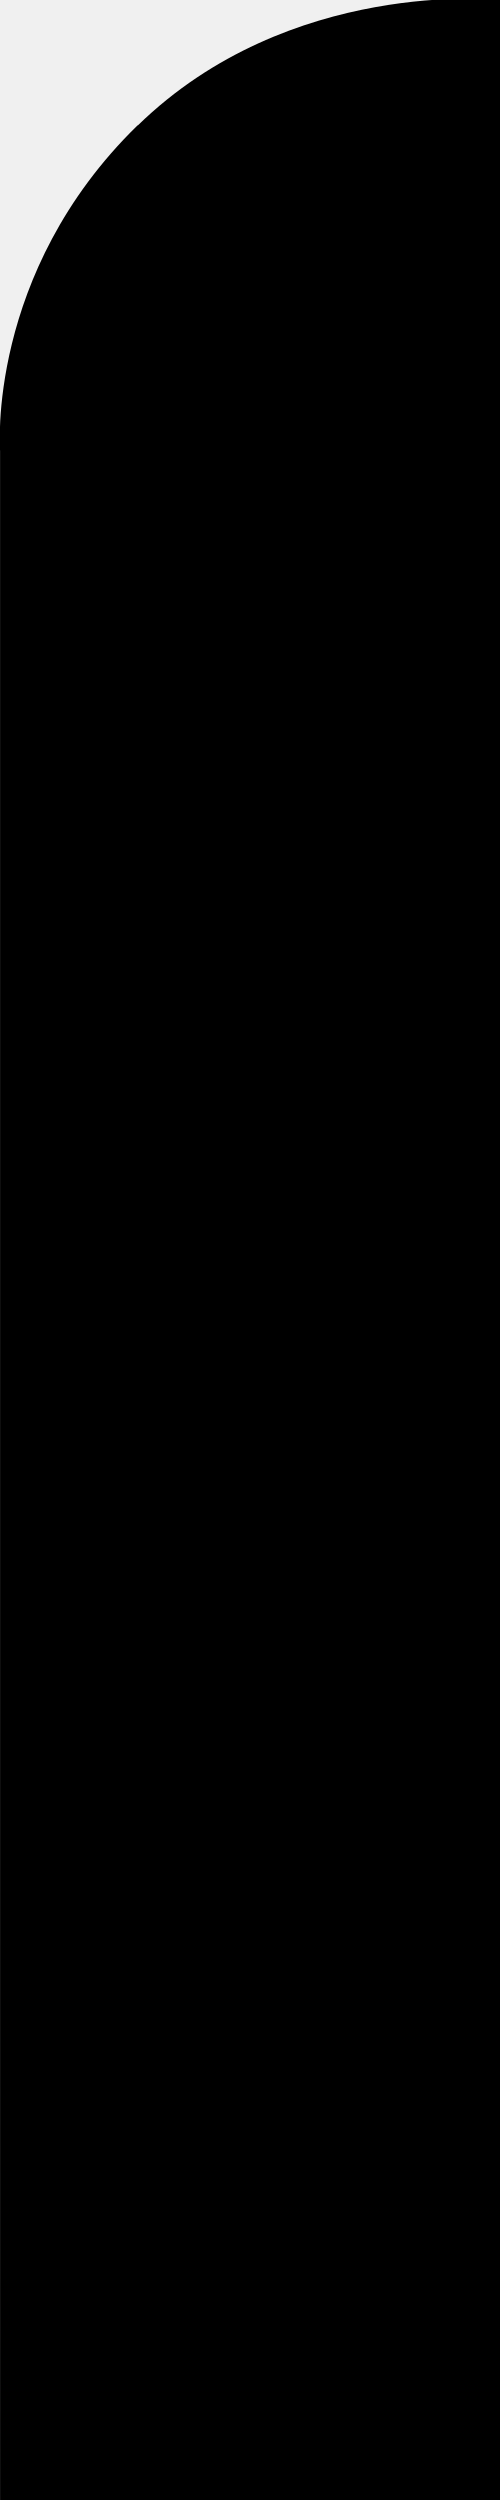
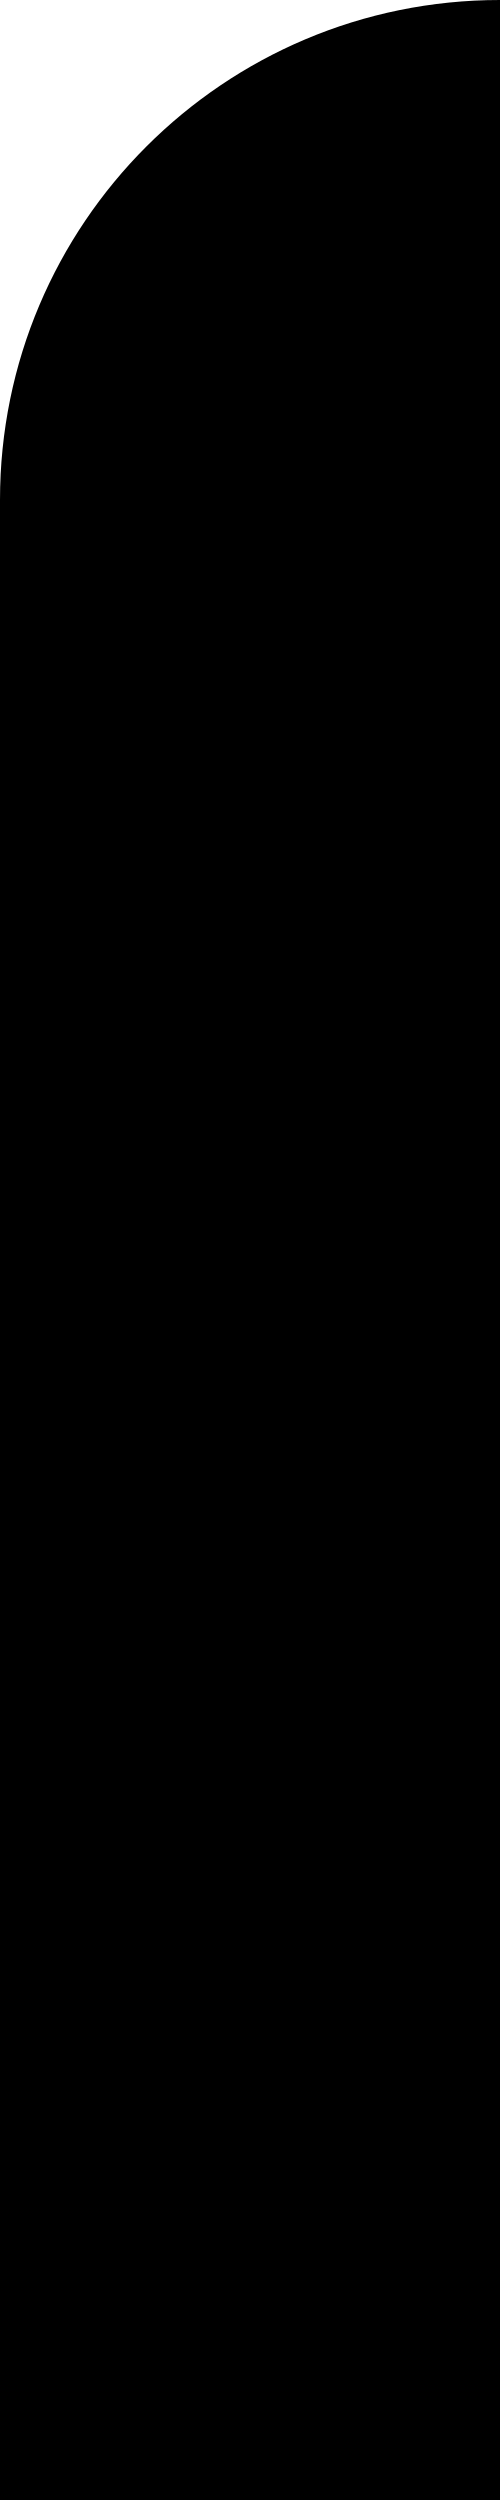
- <svg xmlns="http://www.w3.org/2000/svg" width="6" height="30" viewBox="0 0 1.587 7.937" version="1.1" id="svg1" xml:space="preserve">
-   <defs id="defs1" />
-   <g id="layer1" transform="translate(0,-289.0625)">
-     <path id="rect1" style="stroke-width:0.265;stroke-linecap:square;stroke-linejoin:round" d="M 0.437,289.461 C 0.919,288.991 1.583,289.062 1.583,289.062 h 0.005 V 297 H -2.8079072e-8 v -6.506 c 0,0 -0.045,-0.564 0.437,-1.034 z" />
+ <svg xmlns="http://www.w3.org/2000/svg" width="4" height="20" viewBox="0 0 4 20" fill="none">
+   <rect width="4" height="20" fill="white" />
+   <g style="mix-blend-mode:difference" clip-path="url(#clip0_4680_3328)">
+     <rect width="8" height="24" rx="4" fill="white" />
  </g>
+   <defs>
+     <clipPath id="clip0_4680_3328">
+       <rect width="4" height="20" fill="white" />
+     </clipPath>
+   </defs>
</svg>
